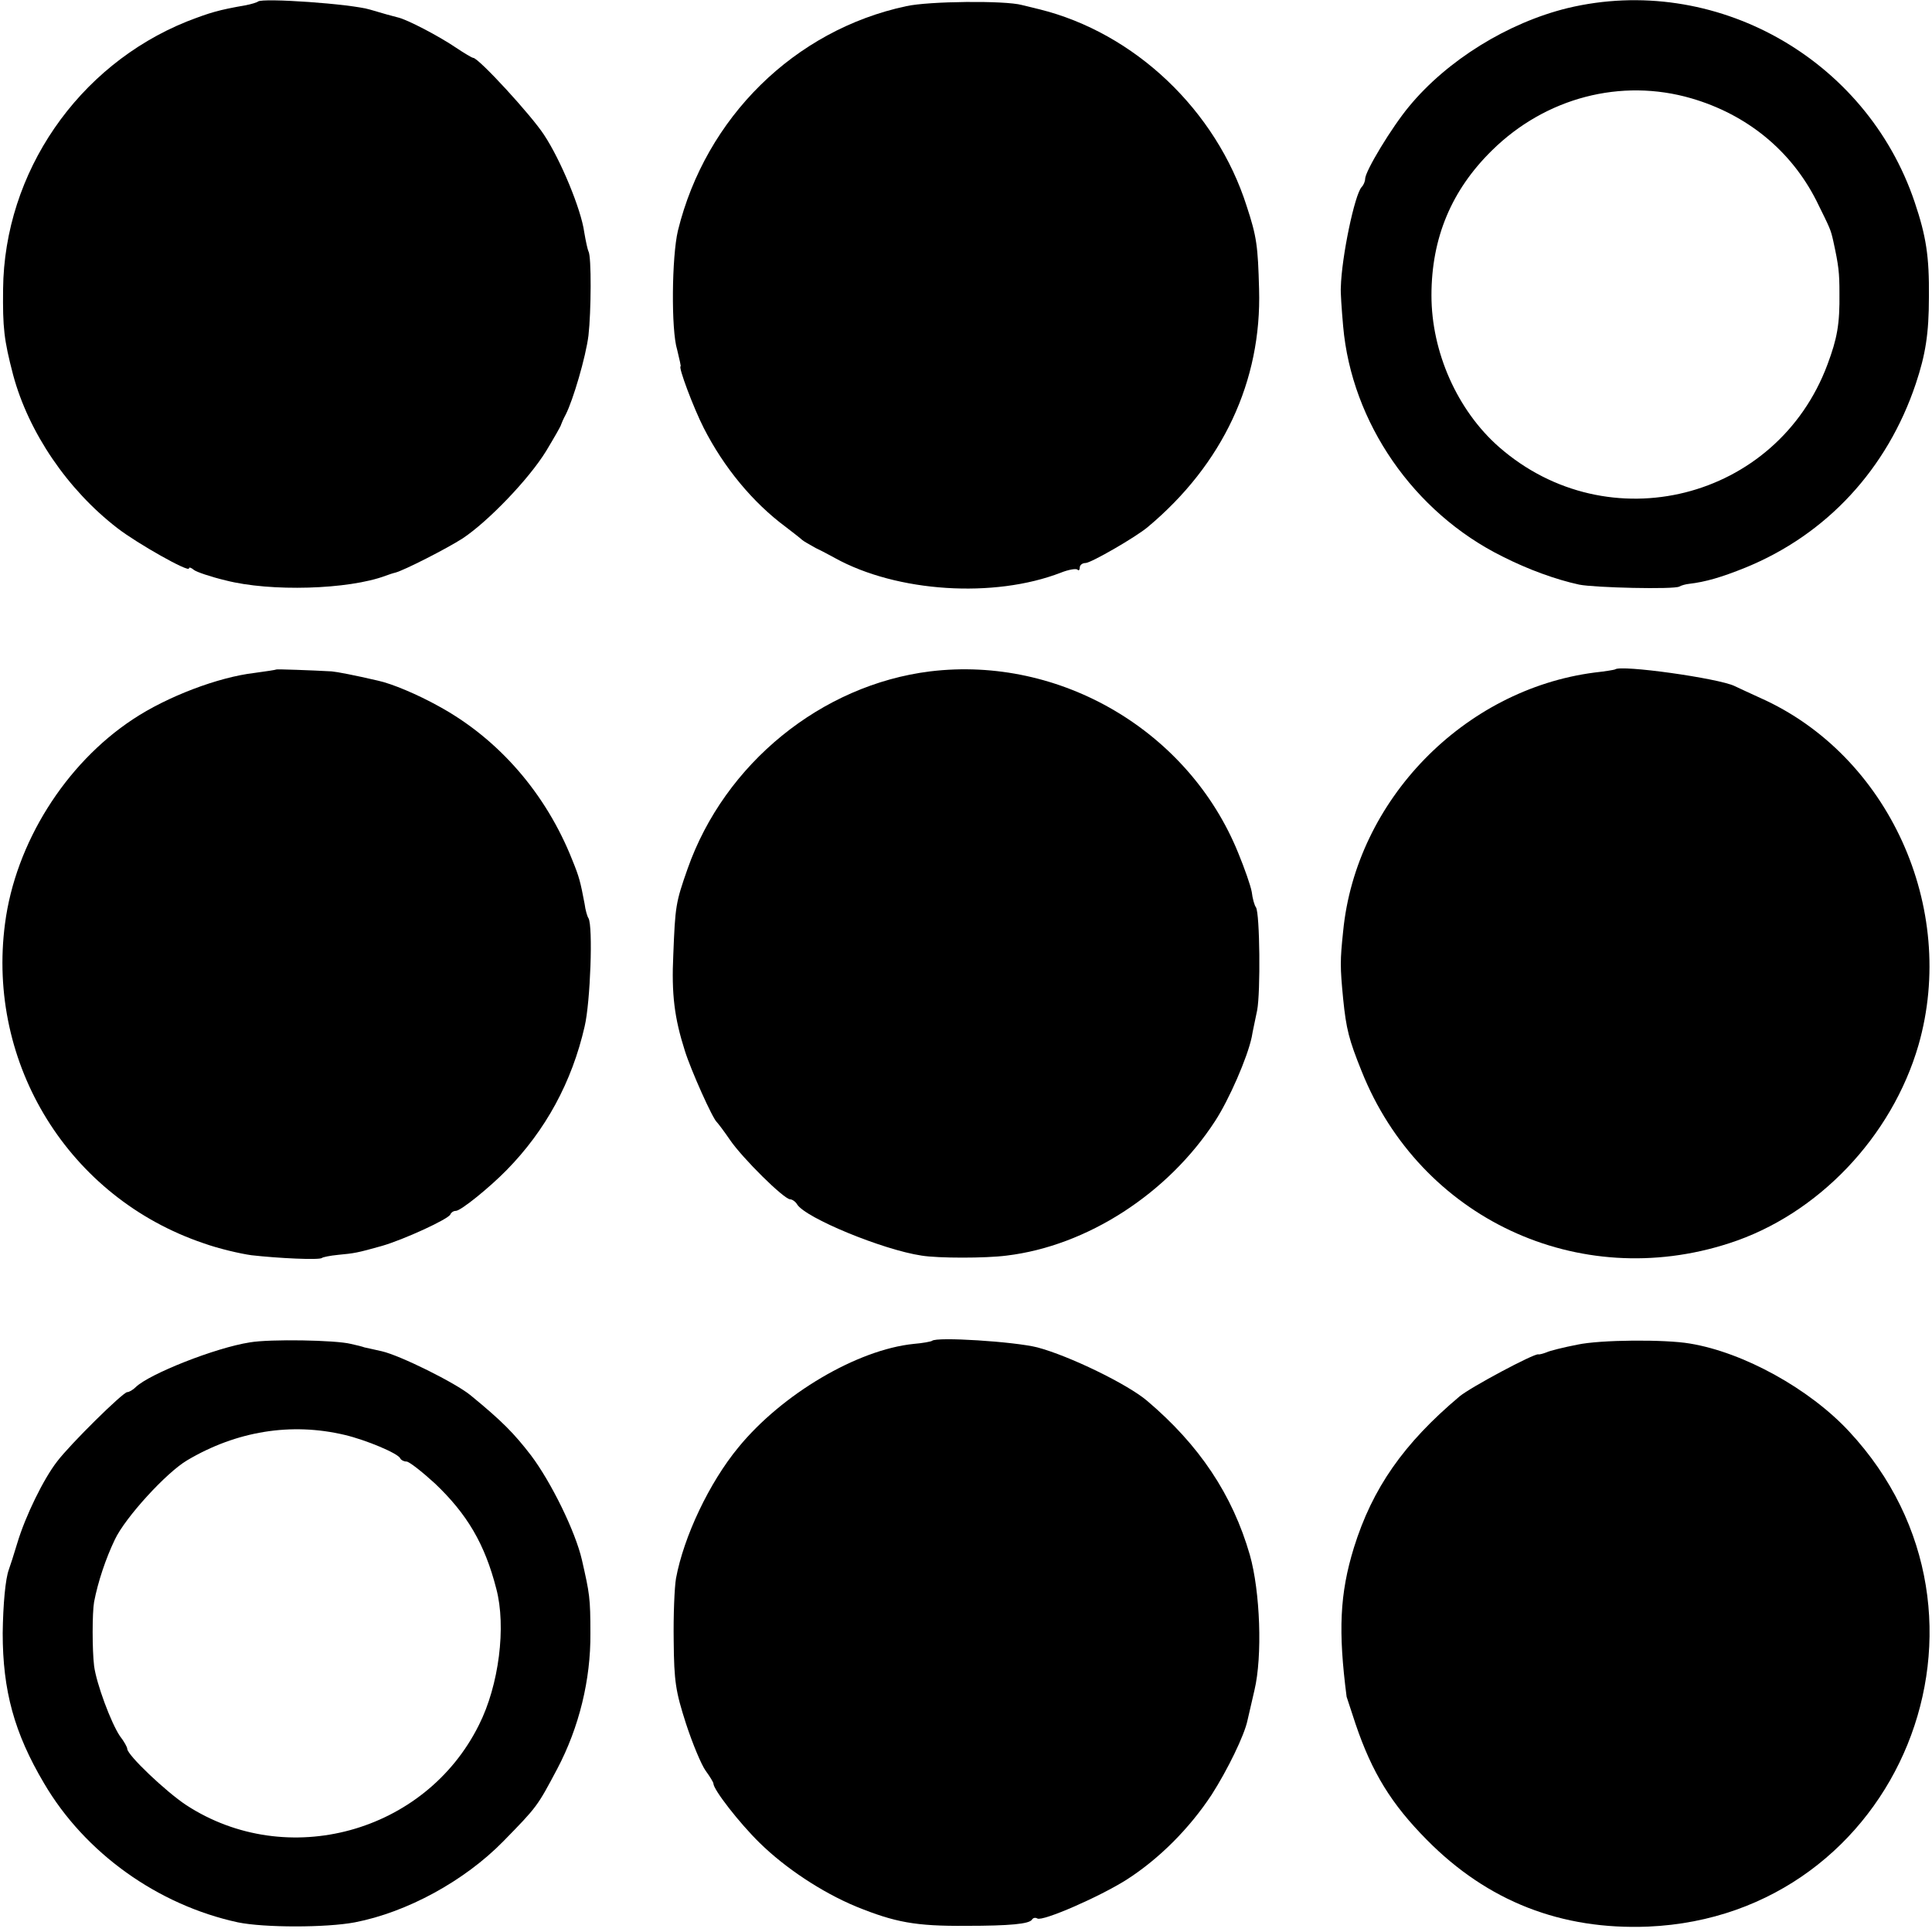
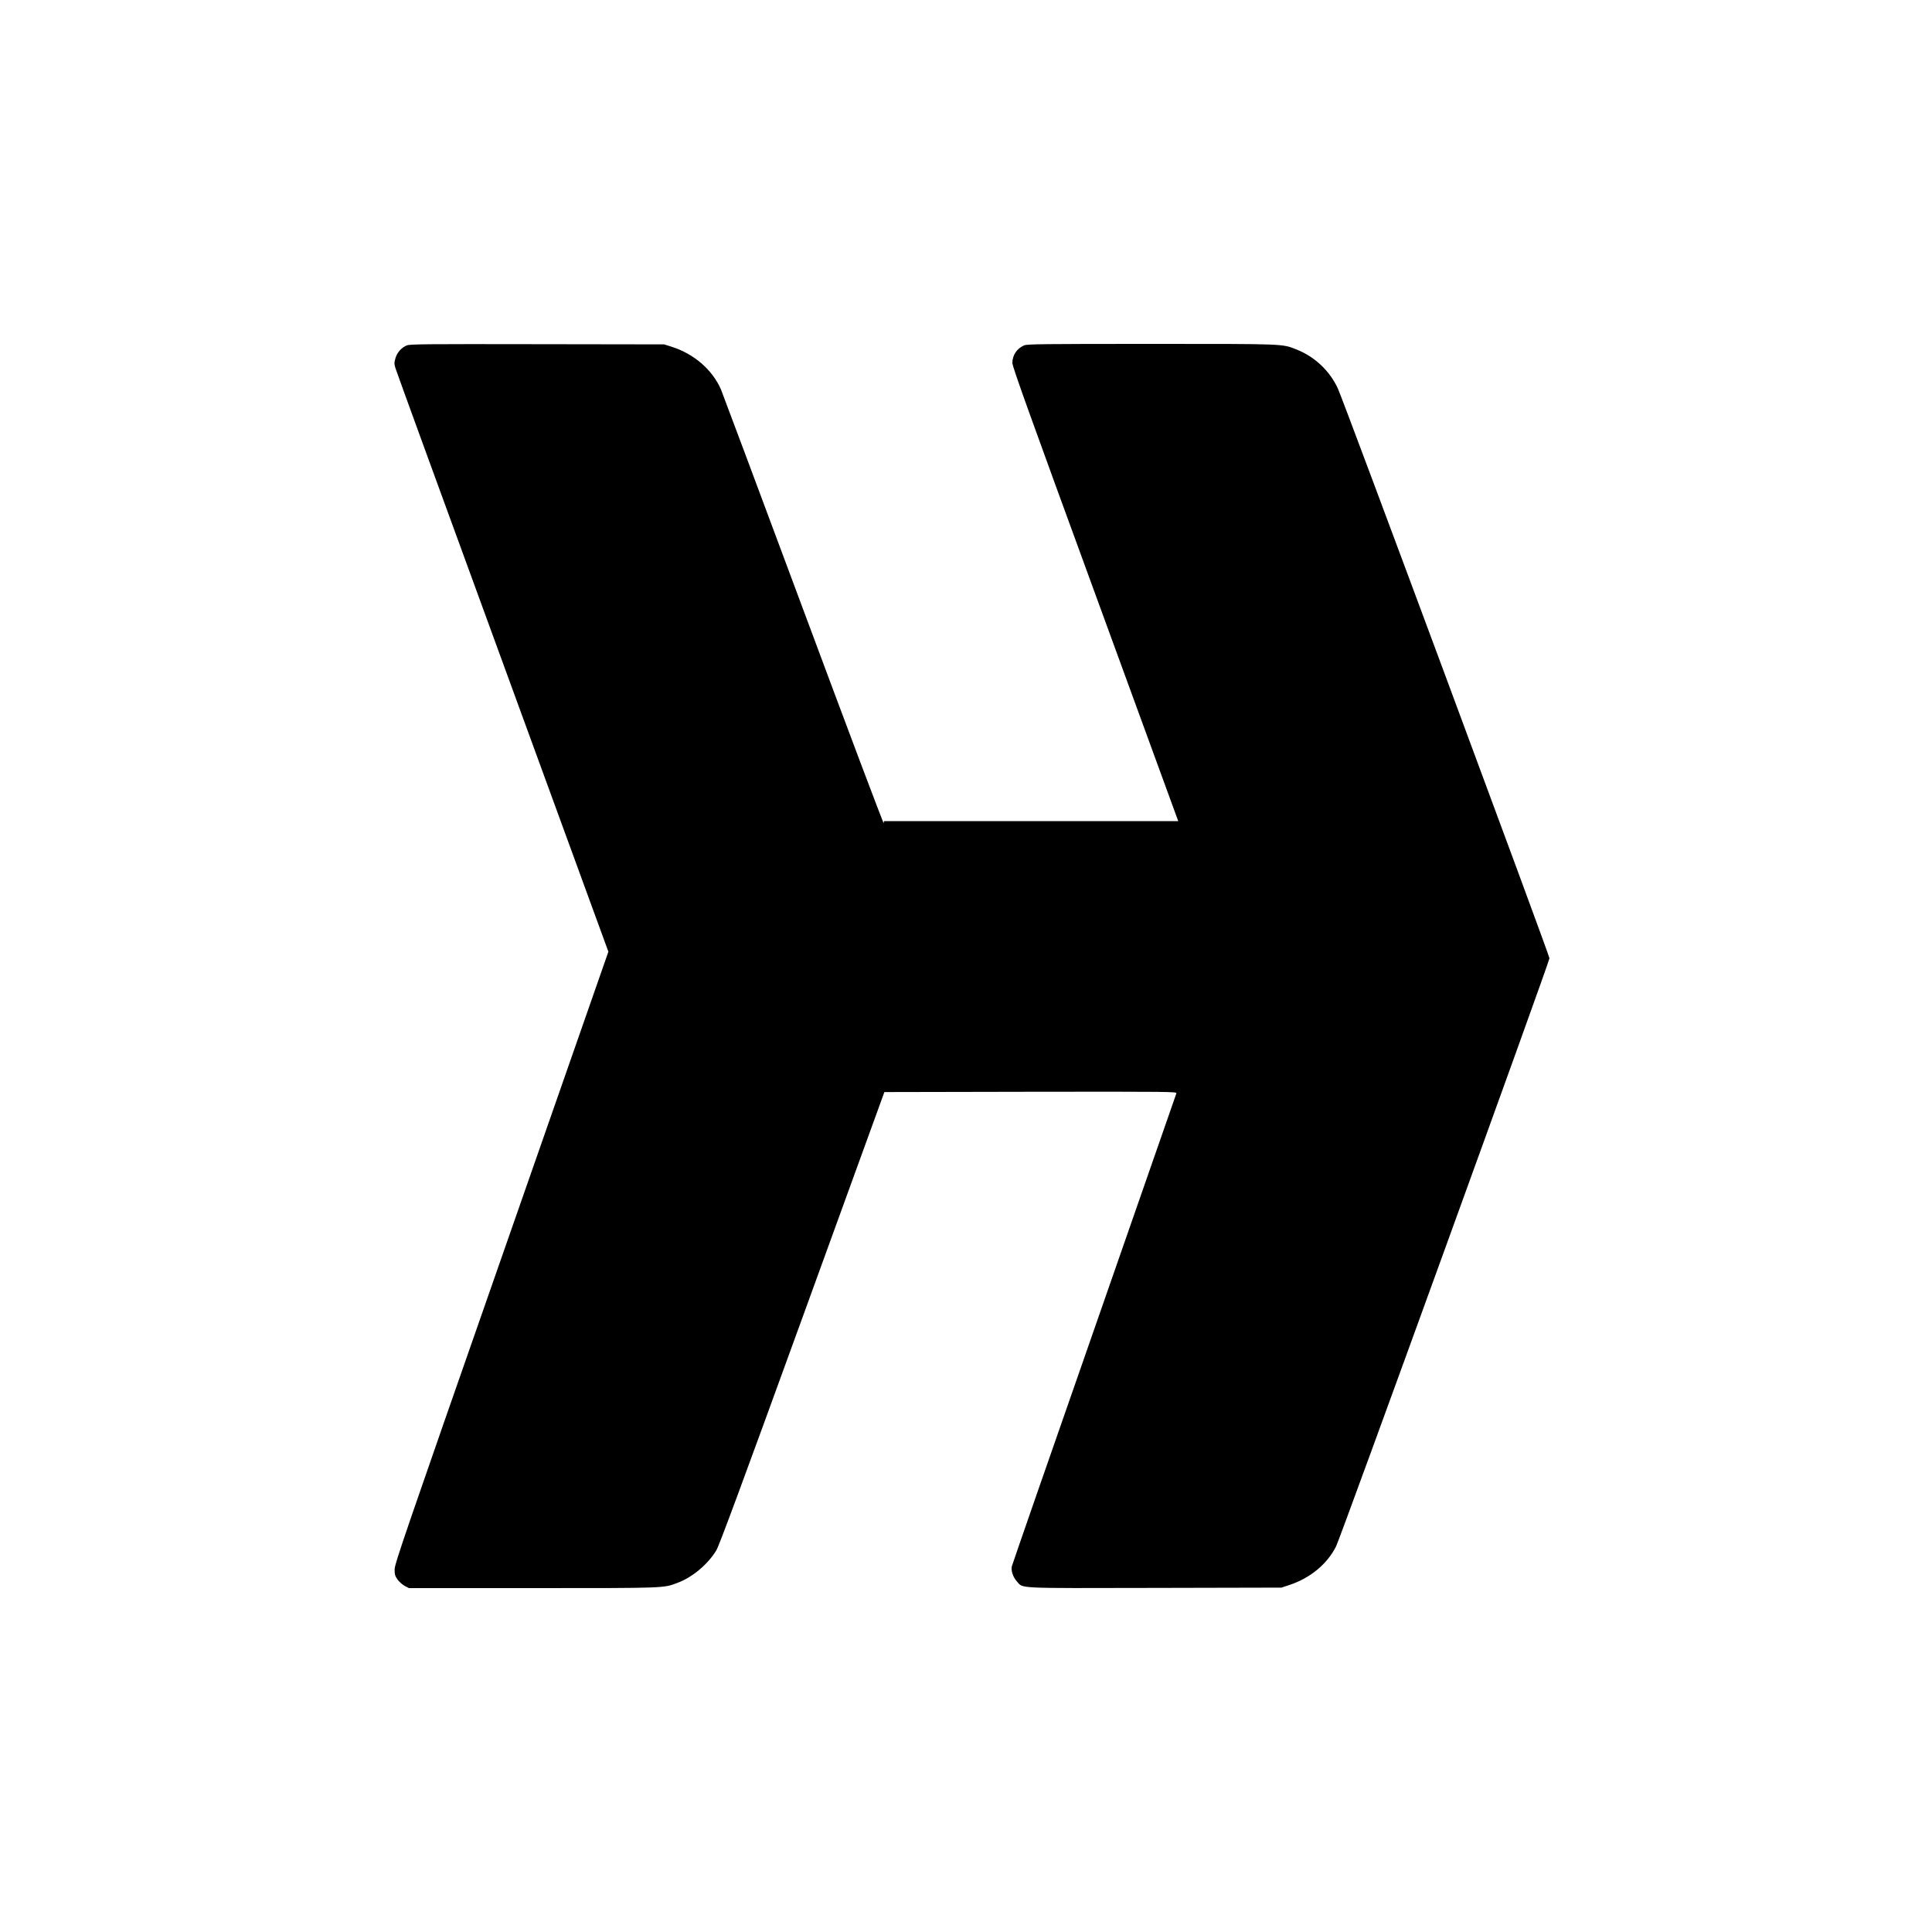
- <svg xmlns="http://www.w3.org/2000/svg" version="1.0" width="501pt" height="501pt" viewBox="0 0 501 501" preserveAspectRatio="xMidYMid meet">
-   <g transform="translate(0,501) scale(0.1,-0.1)" fill="#000000" stroke="none">
-     <path d="M669 5006 c-2 -2 -17 -7 -34 -10 -68 -12 -89 -18 -151 -42 -282 -114 -473 -391 -476 -694 -1 -100 2 -130 26 -222 40 -149 141 -298 271 -398 52 -40 185 -115 185 -104 0 4 6 2 13 -4 6 -5 44 -18 82 -27 116 -30 319 -24 415 12 8 3 20 7 25 8 23 6 133 62 175 89 66 44 171 153 216 226 21 35 39 66 39 69 1 3 6 15 12 26 19 37 52 149 59 205 7 61 8 206 0 218 -2 4 -7 26 -11 50 -8 59 -61 187 -104 252 -33 51 -170 200 -184 200 -3 0 -23 12 -44 26 -44 30 -128 74 -152 79 -9 2 -41 11 -71 20 -49 15 -280 31 -291 21z" />
-     <path d="M2350 4994 c-290 -62 -520 -289 -592 -582 -16 -67 -18 -258 -2 -309 6 -24 10 -43 9 -43 -7 0 33 -107 60 -160 52 -102 127 -193 212 -256 21 -16 40 -31 43 -34 3 -3 19 -12 35 -21 17 -8 39 -20 50 -26 161 -89 413 -105 586 -38 20 8 39 11 43 8 3 -4 6 -1 6 5 0 7 7 12 15 12 14 0 130 67 161 93 195 163 296 379 289 617 -3 112 -6 136 -32 215 -79 249 -291 450 -538 511 -16 4 -37 9 -45 11 -44 12 -241 10 -300 -3z" />
-     <path d="M4065 4989 c-155 -38 -312 -135 -411 -255 -45 -54 -114 -168 -114 -188 0 -6 -4 -16 -9 -21 -18 -19 -52 -181 -54 -260 -1 -11 2 -56 6 -101 22 -250 183 -483 413 -597 67 -34 139 -60 199 -73 39 -8 247 -13 260 -5 5 3 16 6 25 7 43 5 84 17 146 42 211 86 368 256 442 477 25 75 34 129 34 225 1 105 -7 157 -37 246 -126 374 -520 594 -900 503z m321 -234 c144 -42 258 -135 324 -265 36 -73 37 -74 44 -105 14 -64 16 -82 16 -135 1 -81 -6 -118 -31 -185 -131 -352 -569 -462 -852 -214 -108 95 -175 246 -175 393 0 149 52 273 157 376 139 137 335 188 517 135z" />
-     <path d="M717 3274 c-1 -1 -27 -5 -57 -9 -94 -11 -226 -61 -315 -120 -176 -116 -305 -322 -332 -530 -48 -365 166 -711 515 -829 39 -14 95 -27 124 -31 70 -8 177 -13 183 -7 2 2 21 6 42 8 42 4 49 5 113 23 56 16 174 70 178 82 2 5 8 9 14 9 13 0 88 61 132 106 101 103 169 228 202 372 15 63 22 261 10 281 -3 4 -8 21 -10 37 -11 58 -14 70 -32 114 -68 172 -191 314 -347 399 -54 30 -120 58 -157 66 -60 14 -107 23 -120 24 -53 3 -142 6 -143 5z" />
-     <path d="M2412 3269 c-282 -35 -533 -239 -629 -512 -31 -88 -32 -97 -37 -222 -5 -104 3 -165 30 -250 16 -51 72 -176 83 -185 3 -3 19 -24 34 -46 32 -47 140 -154 156 -154 5 0 14 -6 18 -13 21 -35 222 -118 323 -133 43 -7 166 -7 220 0 209 25 419 161 541 349 36 55 84 165 95 218 2 13 9 44 14 69 9 47 7 251 -3 267 -4 5 -9 23 -11 40 -3 17 -19 62 -35 101 -128 316 -461 512 -799 471z" />
-     <path d="M4188 3274 c-2 -1 -25 -5 -53 -8 -339 -44 -619 -331 -652 -671 -8 -76 -8 -92 0 -175 8 -79 15 -106 48 -188 152 -381 562 -573 953 -446 230 74 422 276 491 514 102 356 -78 752 -410 900 -28 13 -57 26 -67 31 -41 20 -296 56 -310 43z" />
-     <path d="M648 1529 c-90 -14 -261 -82 -296 -116 -7 -7 -17 -13 -22 -13 -11 0 -148 -135 -182 -180 -35 -45 -82 -141 -103 -211 -9 -30 -19 -61 -22 -69 -9 -24 -15 -90 -16 -165 0 -149 30 -259 107 -389 106 -181 295 -316 503 -361 68 -14 229 -14 303 0 135 26 284 107 385 210 88 90 88 90 140 188 57 108 87 232 86 351 0 93 -2 103 -22 191 -17 74 -80 202 -132 271 -44 57 -74 88 -157 156 -39 32 -182 103 -230 114 -19 4 -39 9 -45 10 -5 2 -21 6 -35 9 -39 10 -210 13 -262 4z m246 -240 c55 -13 139 -48 144 -61 2 -4 9 -8 16 -8 7 0 40 -26 74 -57 83 -79 129 -156 159 -273 26 -98 7 -250 -45 -353 -139 -280 -498 -378 -759 -208 -53 35 -153 130 -153 146 0 4 -8 19 -19 33 -23 34 -61 136 -67 182 -5 41 -5 138 0 166 10 52 30 112 54 162 27 57 133 173 187 205 128 76 270 99 409 66z" />
-     <path d="M2417 1533 c-3 -2 -24 -6 -48 -8 -146 -15 -341 -130 -454 -268 -76 -92 -142 -232 -162 -340 -4 -23 -7 -96 -6 -162 1 -106 5 -131 32 -215 17 -52 40 -107 51 -122 11 -15 20 -30 20 -33 0 -16 68 -103 119 -153 67 -66 162 -129 251 -166 101 -41 154 -51 285 -50 115 0 164 5 171 16 3 5 9 6 14 3 14 -8 161 56 232 101 84 54 162 132 220 220 41 64 85 154 93 193 2 9 10 44 18 78 21 88 15 256 -12 351 -45 156 -131 285 -267 400 -51 43 -201 116 -284 138 -59 15 -262 28 -273 17z" />
-     <path d="M4090 1523 c-36 -7 -72 -16 -80 -20 -8 -3 -18 -6 -21 -5 -12 2 -175 -85 -204 -109 -145 -122 -226 -238 -274 -392 -37 -120 -41 -217 -19 -387 1 -3 11 -34 23 -70 43 -127 93 -208 185 -301 158 -160 349 -234 574 -225 652 28 968 804 521 1284 -102 110 -273 205 -413 228 -64 11 -232 10 -292 -3z" />
+ <svg xmlns="http://www.w3.org/2000/svg" version="1.0" width="2000pt" height="2000pt" viewBox="0 0 2000 2000" preserveAspectRatio="xMidYMid meet">
+   <g transform="translate(0,2000) scale(0.1,-0.1)" fill="#000000" stroke="none">
+     <path d="M4210 16424 c-56 -24 -99 -73 -116 -131 -14 -48 -14 -58 0 -105 8 -29 508 -1400 1110 -3046 l1094 -2994 -1106 -3166 c-1009 -2887 -1107 -3172 -1107 -3229 0 -52 5 -68 30 -104 17 -23 50 -53 74 -66 l44 -23 1283 0 c1389 0 1351 -1 1499 55 153 57 312 191 400 335 29 48 259 668 890 2405 l850 2340 1514 3 c1457 2 1513 1 1509 -16 -3 -10 -386 -1109 -851 -2443 -466 -1333 -849 -2438 -853 -2455 -9 -46 13 -110 52 -154 69 -76 -34 -71 1429 -68 l1310 3 85 28 c215 72 389 216 481 399 46 90 2209 6053 2209 6088 0 31 -2132 5773 -2190 5897 -84 183 -238 329 -426 404 -152 61 -105 59 -1505 59 -1132 0 -1284 -2 -1317 -15 -75 -32 -122 -102 -122 -182 0 -39 170 -511 859 -2395 l858 -2348 -1523 0 -1523 0 -3 -21 c-2 -11 -376 982 -832 2208 -456 1225 -840 2252 -852 2280 -89 206 -283 373 -516 445 l-73 23 -1315 2 c-1160 2 -1319 1 -1350 -13z" />
  </g>
</svg>
